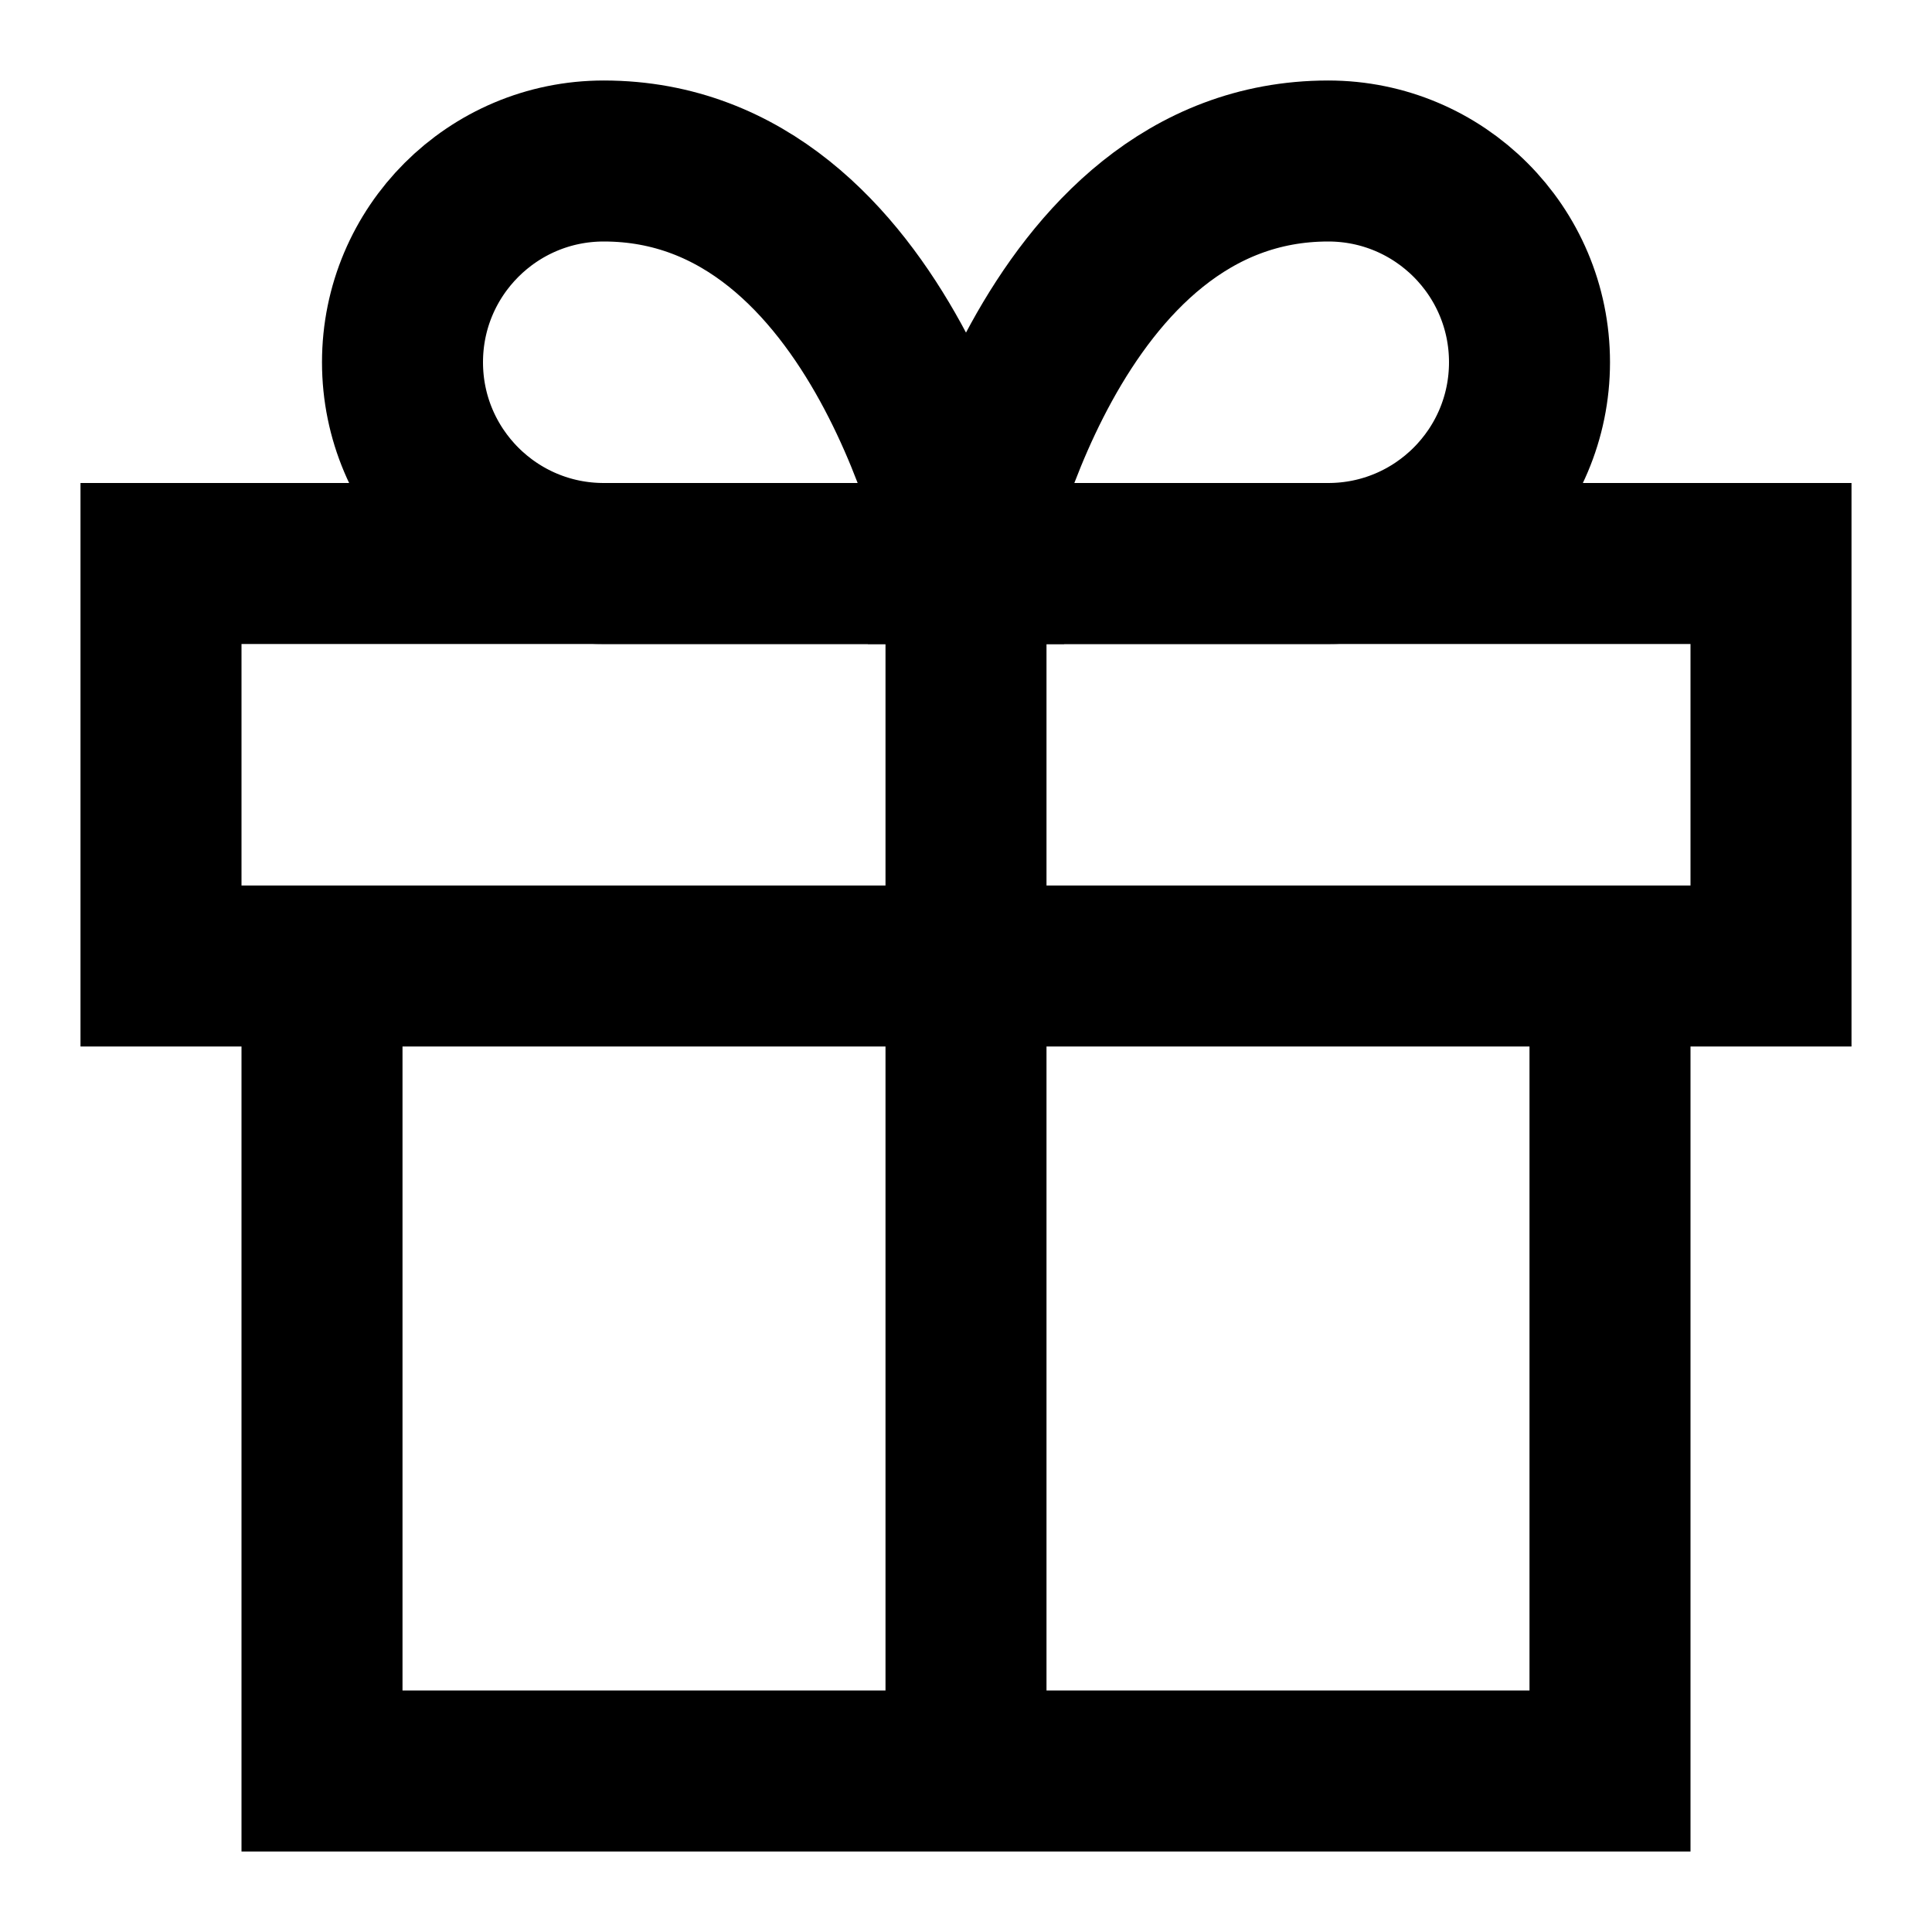
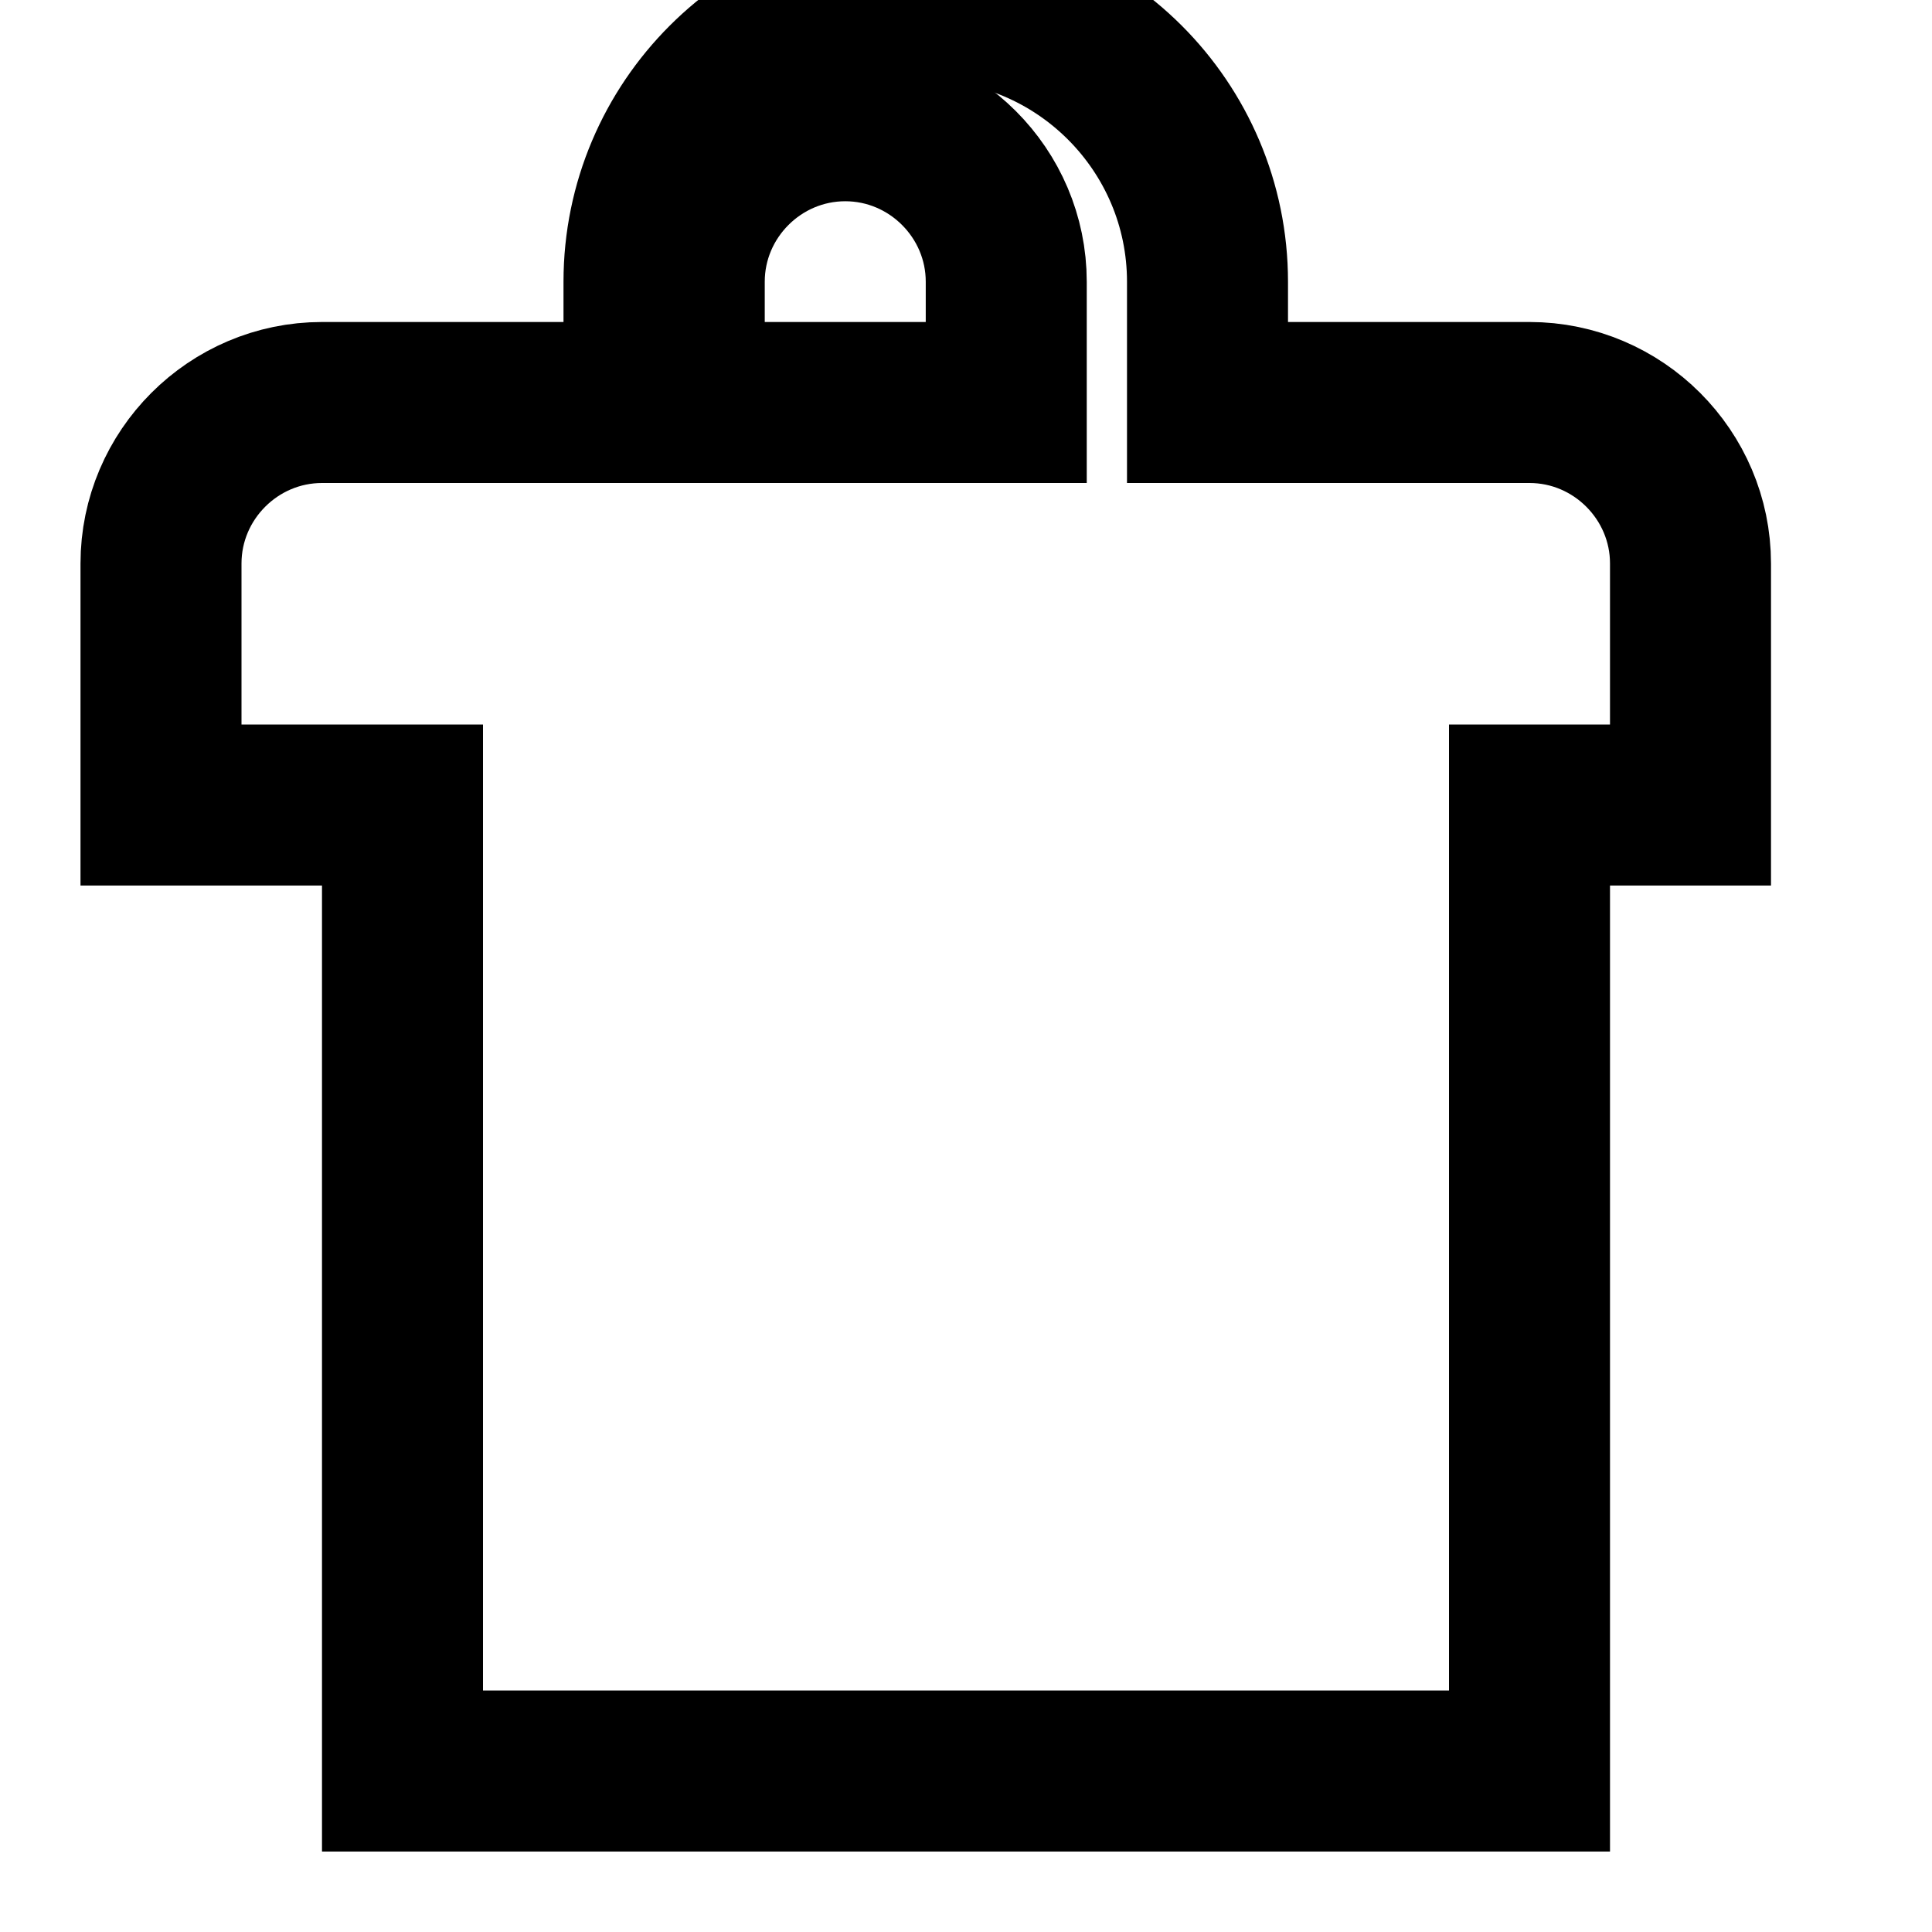
<svg viewBox="0 0 24 24" fill="none" stroke="currentColor" stroke-width="2">
-   <polyline points="20 12 20 22 4 22 4 12" />
-   <rect x="2" y="7" width="20" height="5" />
-   <line x1="12" y1="22" x2="12" y2="7" />
-   <path d="M12 7H7.5a2.5 2.5 0 0 1 0-5C11 2 12 7 12 7z" />
-   <path d="M12 7h4.5a2.5 2.5 0 0 0 0-5C13 2 12 7 12 7z" />
+   <path d="M19 10V22H5V10H2V7C2 5.9 2.9 5 4 5H8V3.5C8 1.57 9.57 0 11.5 0C13.43 0 15 1.57 15 3.5V5H19C20.1 5 21 5.9 21 7V10H19Z" />
+   <path d="M8.5 3.5C8.5 2.4 9.4 1.5 10.5 1.5C11.6 1.5 12.5 2.4 12.5 3.5V5H8.5V3.5Z" />
</svg>
